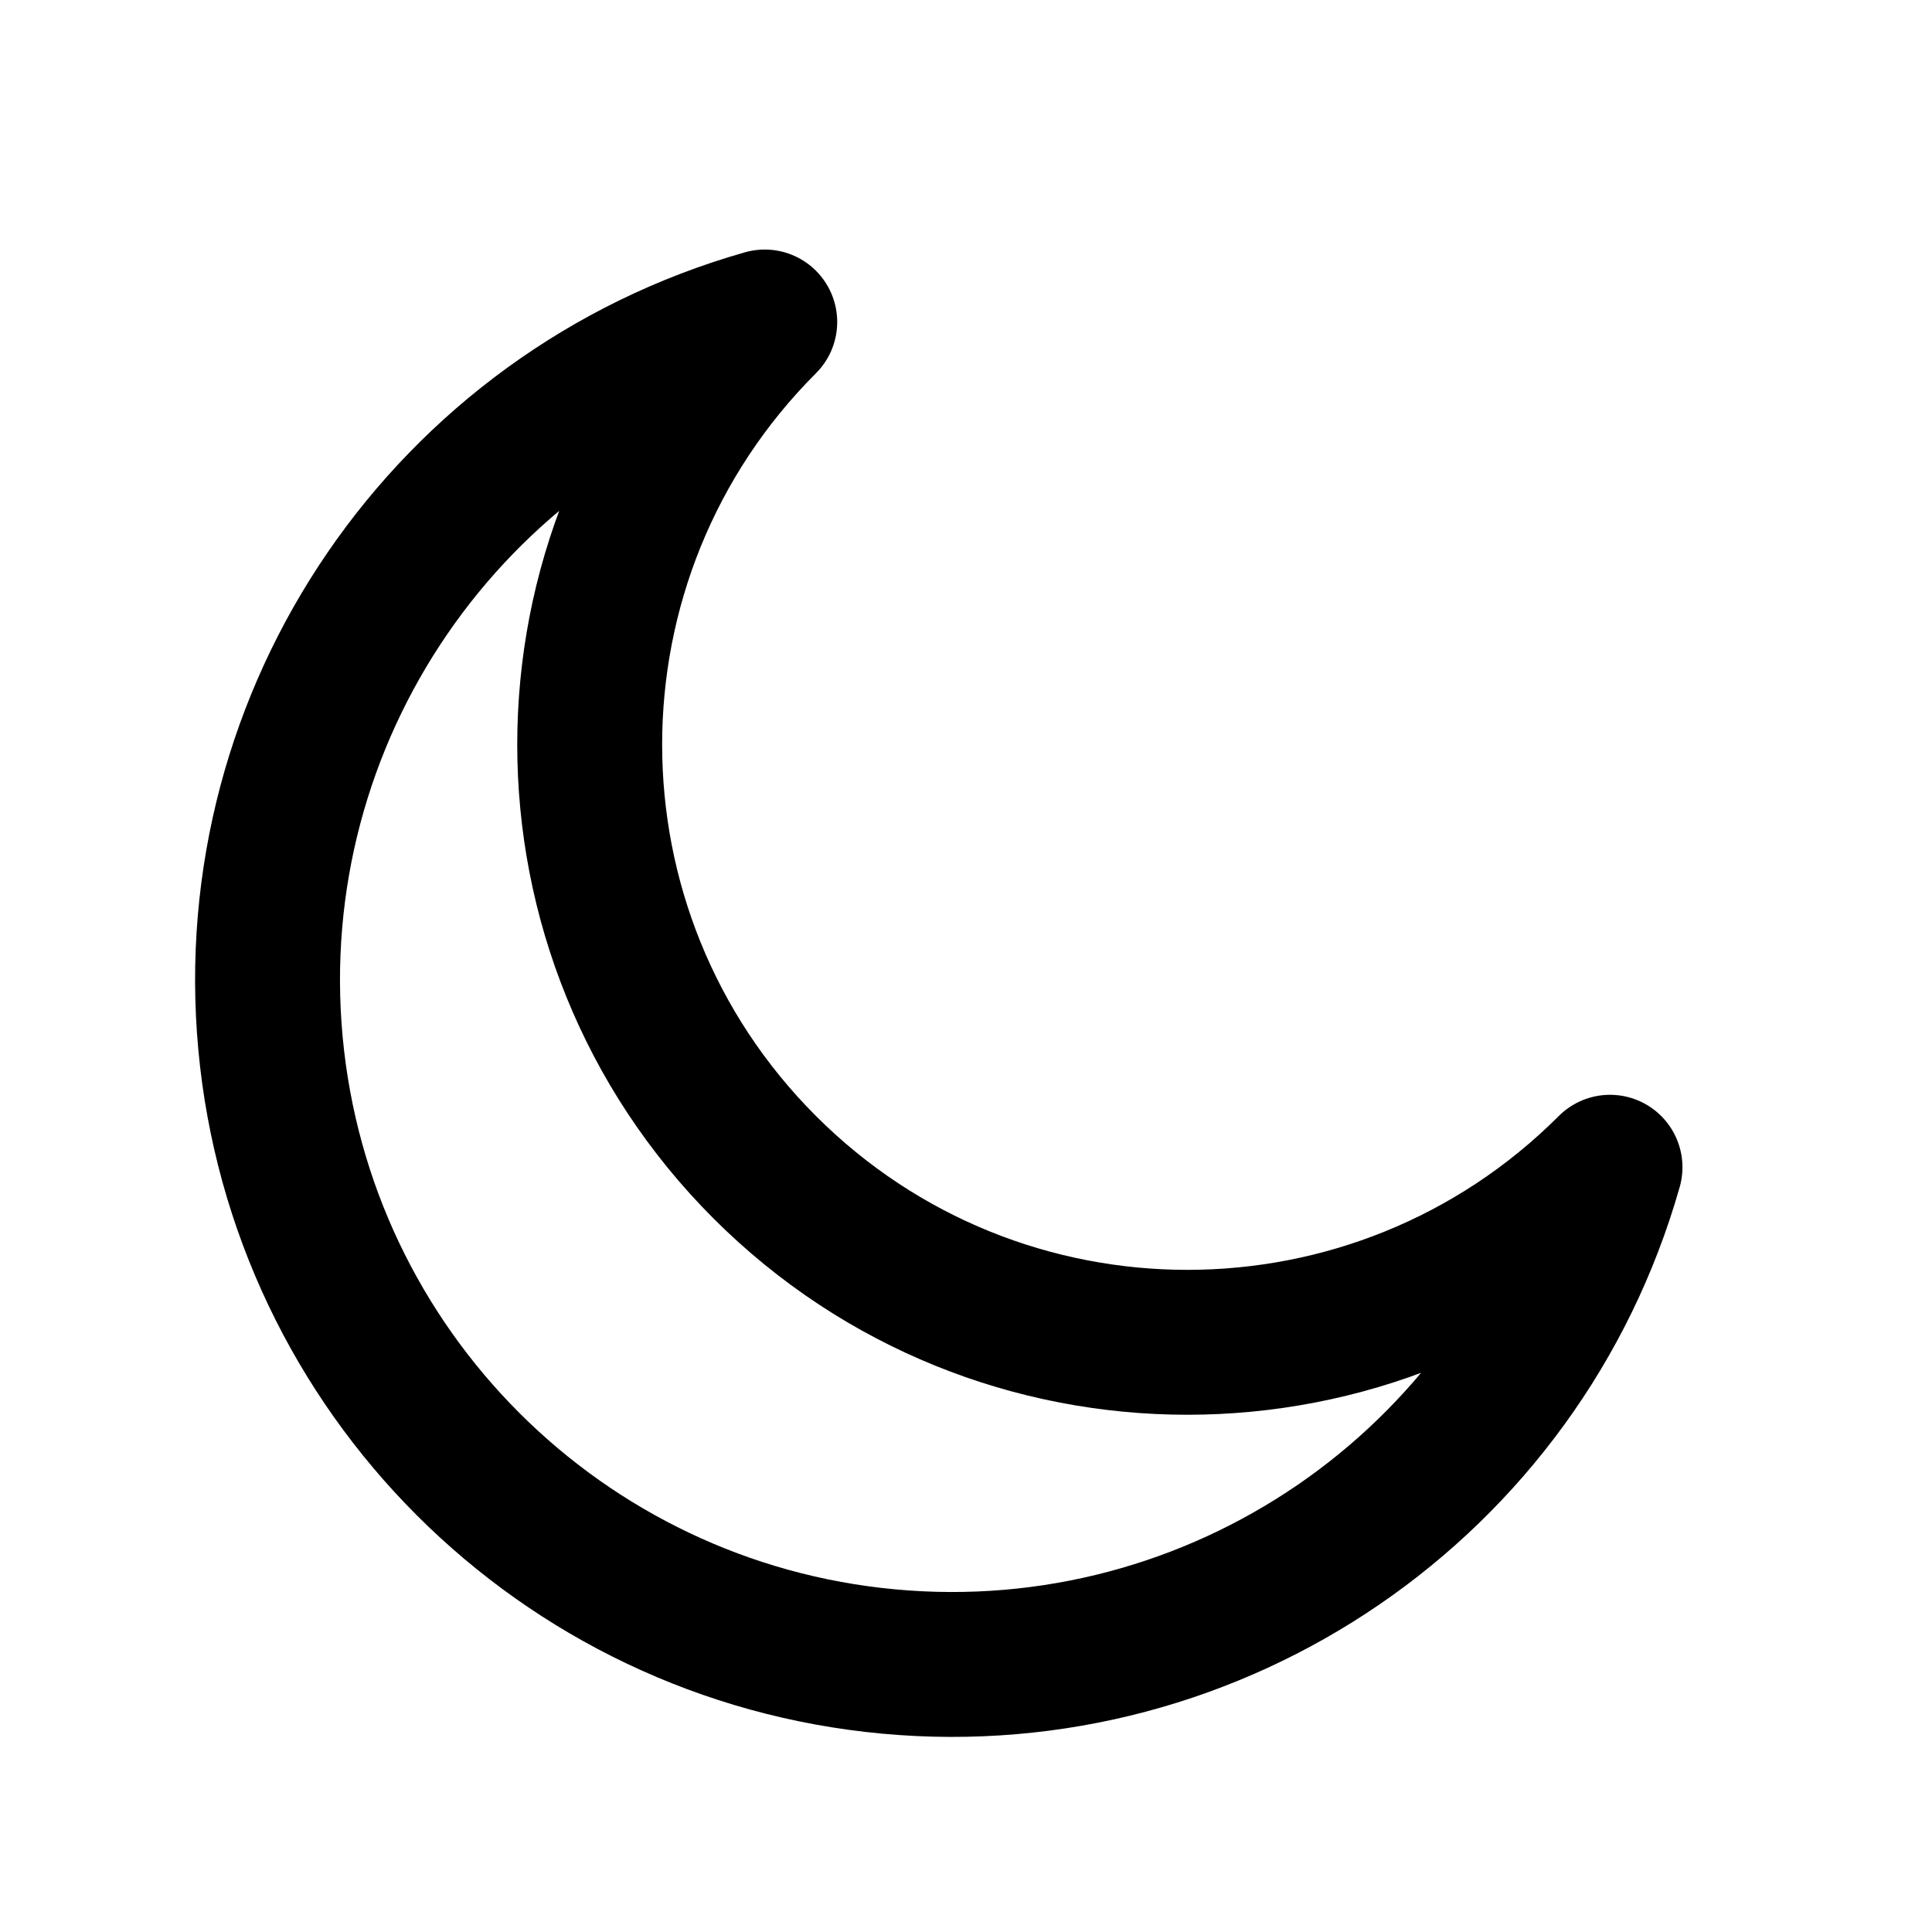
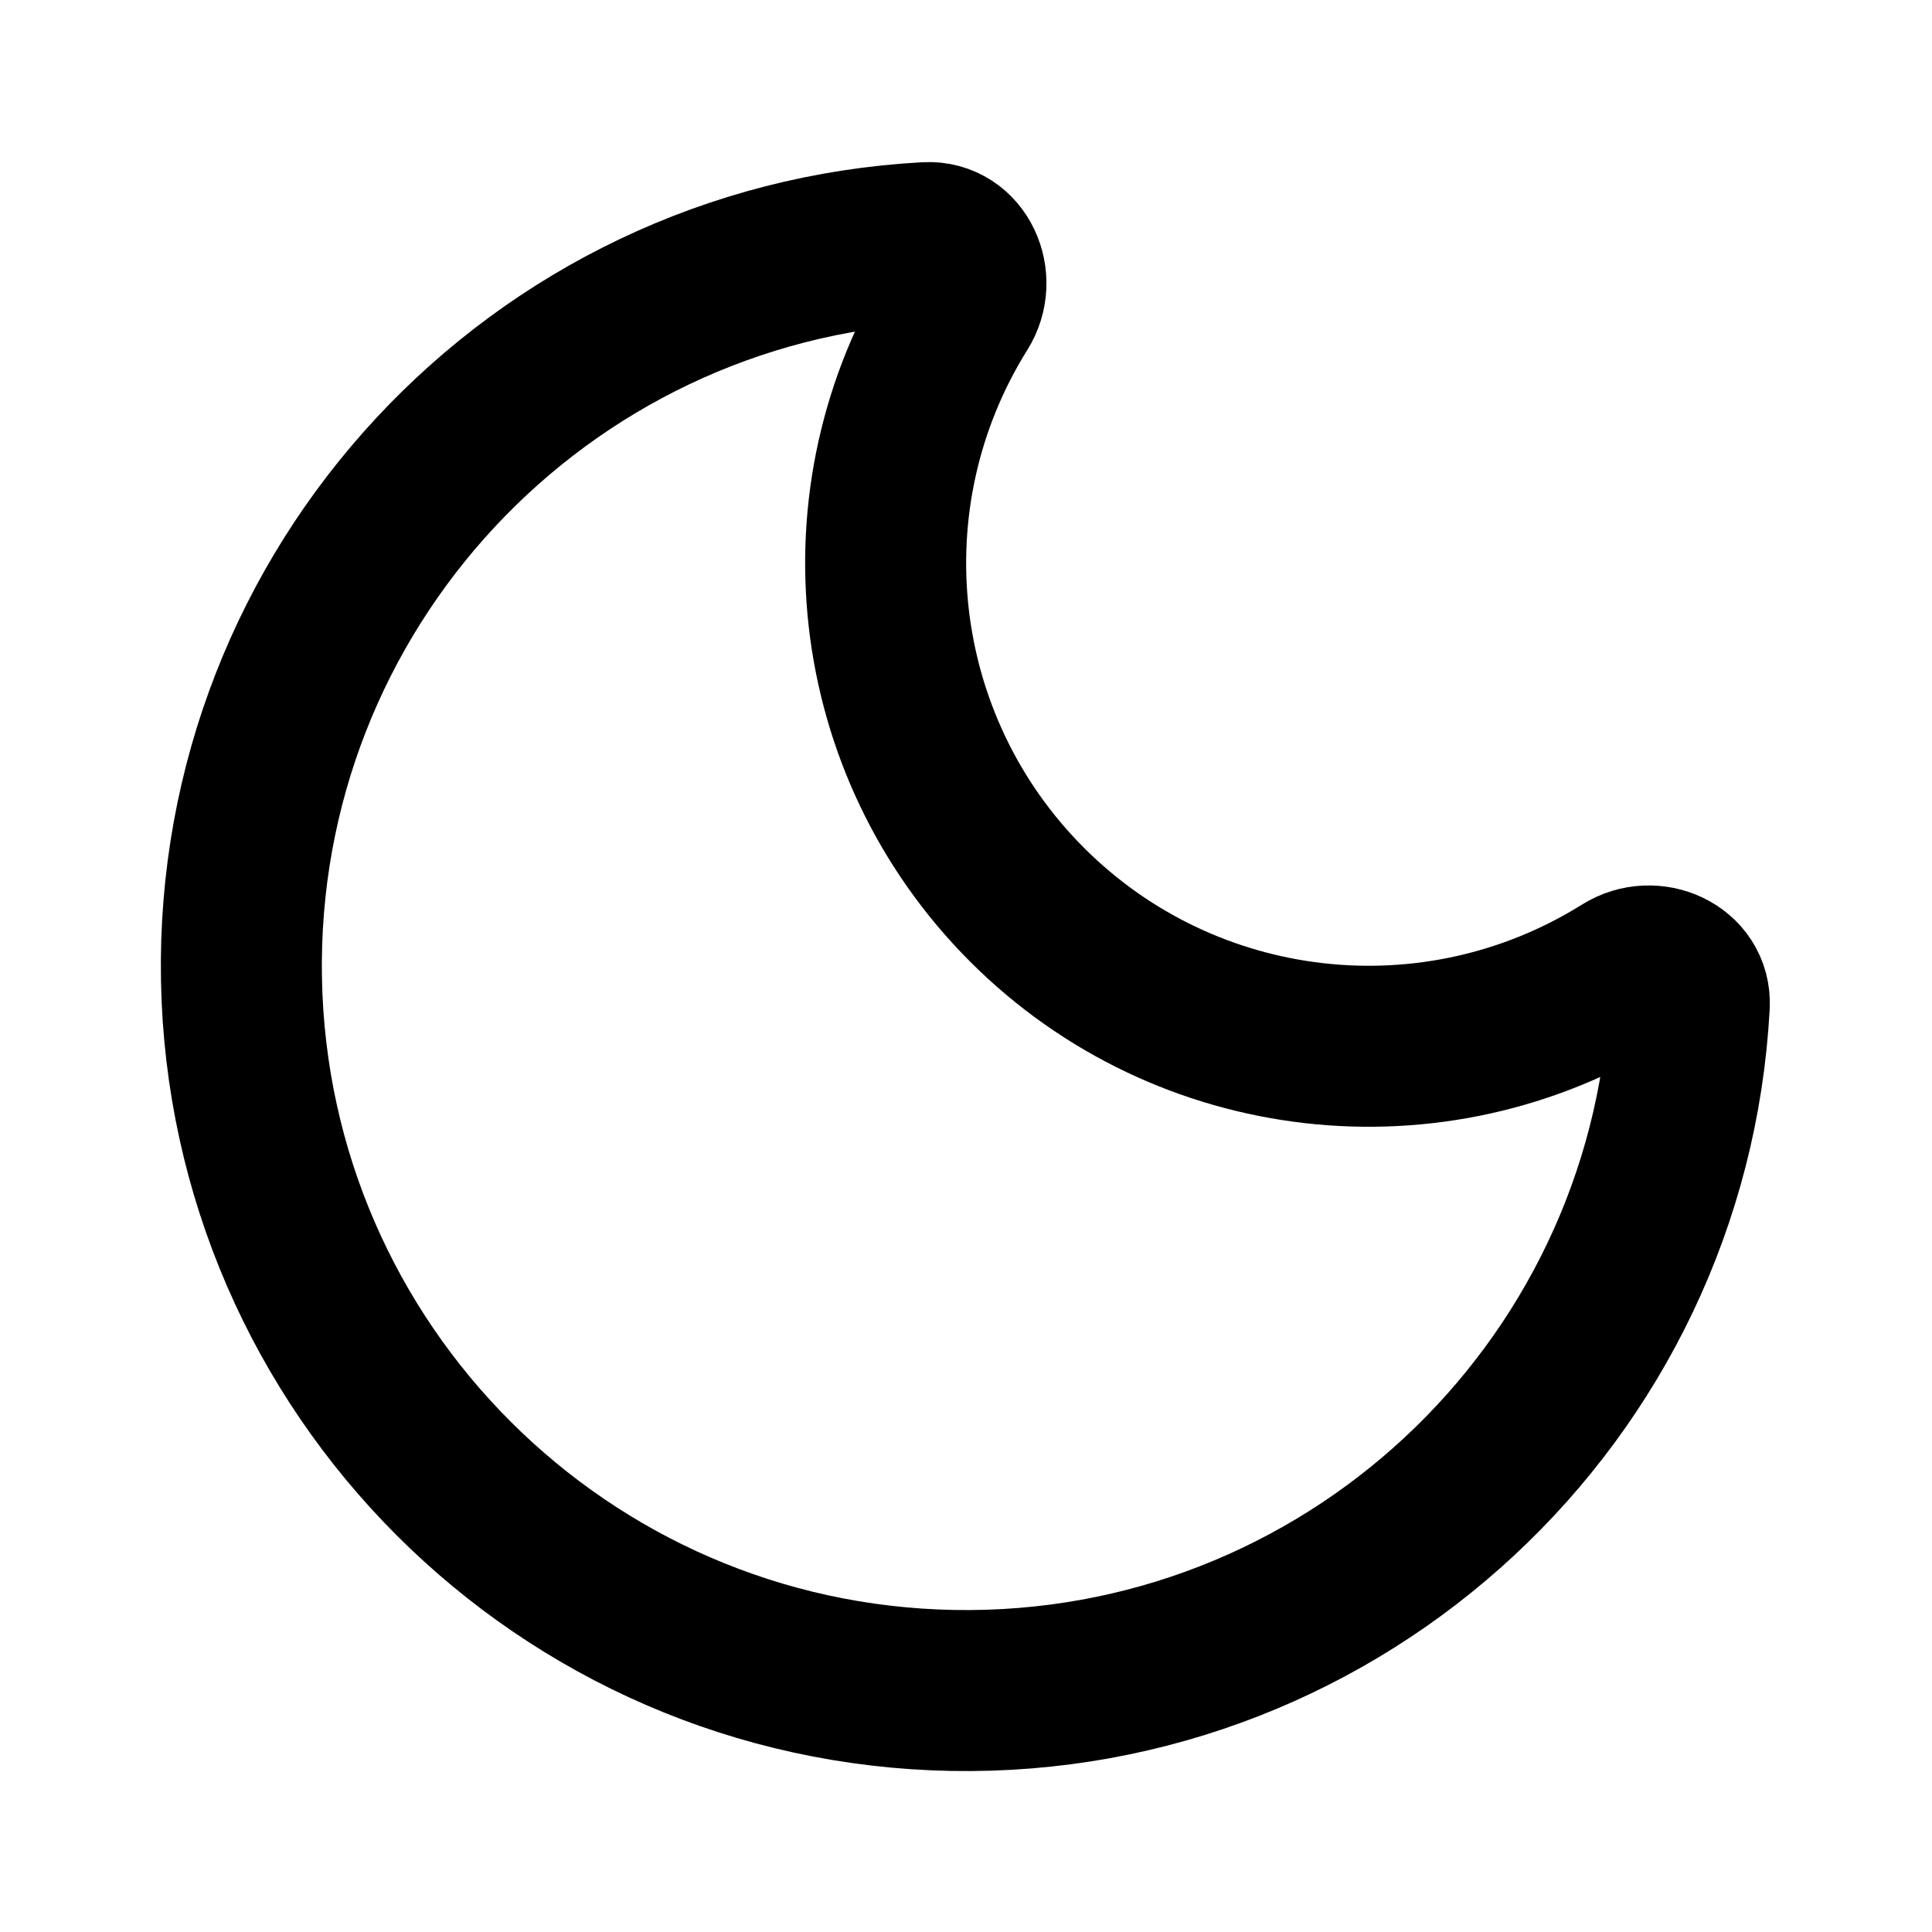
- <svg xmlns="http://www.w3.org/2000/svg" viewBox="0 0 24 24" fill="none" stroke="currentColor" stroke-width="1.8" stroke-linecap="round" stroke-linejoin="round">
-   <path d="M20 14.5A8.5 8.5 0 1 1 9.5 4a7 7 0 0 0 10.5 10.5Z" />
+ <svg xmlns="http://www.w3.org/2000/svg" width="24" height="24" viewBox="0 0 24 24" fill="none" stroke="currentColor" stroke-width="2" stroke-linecap="round" stroke-linejoin="round">
+   <path d="M20.985 12.486a9 9 0 1 1-9.473-9.472c.405-.022.617.46.402.803a6 6 0 0 0 8.268 8.268c.344-.215.825-.004.803.401" />
</svg>
